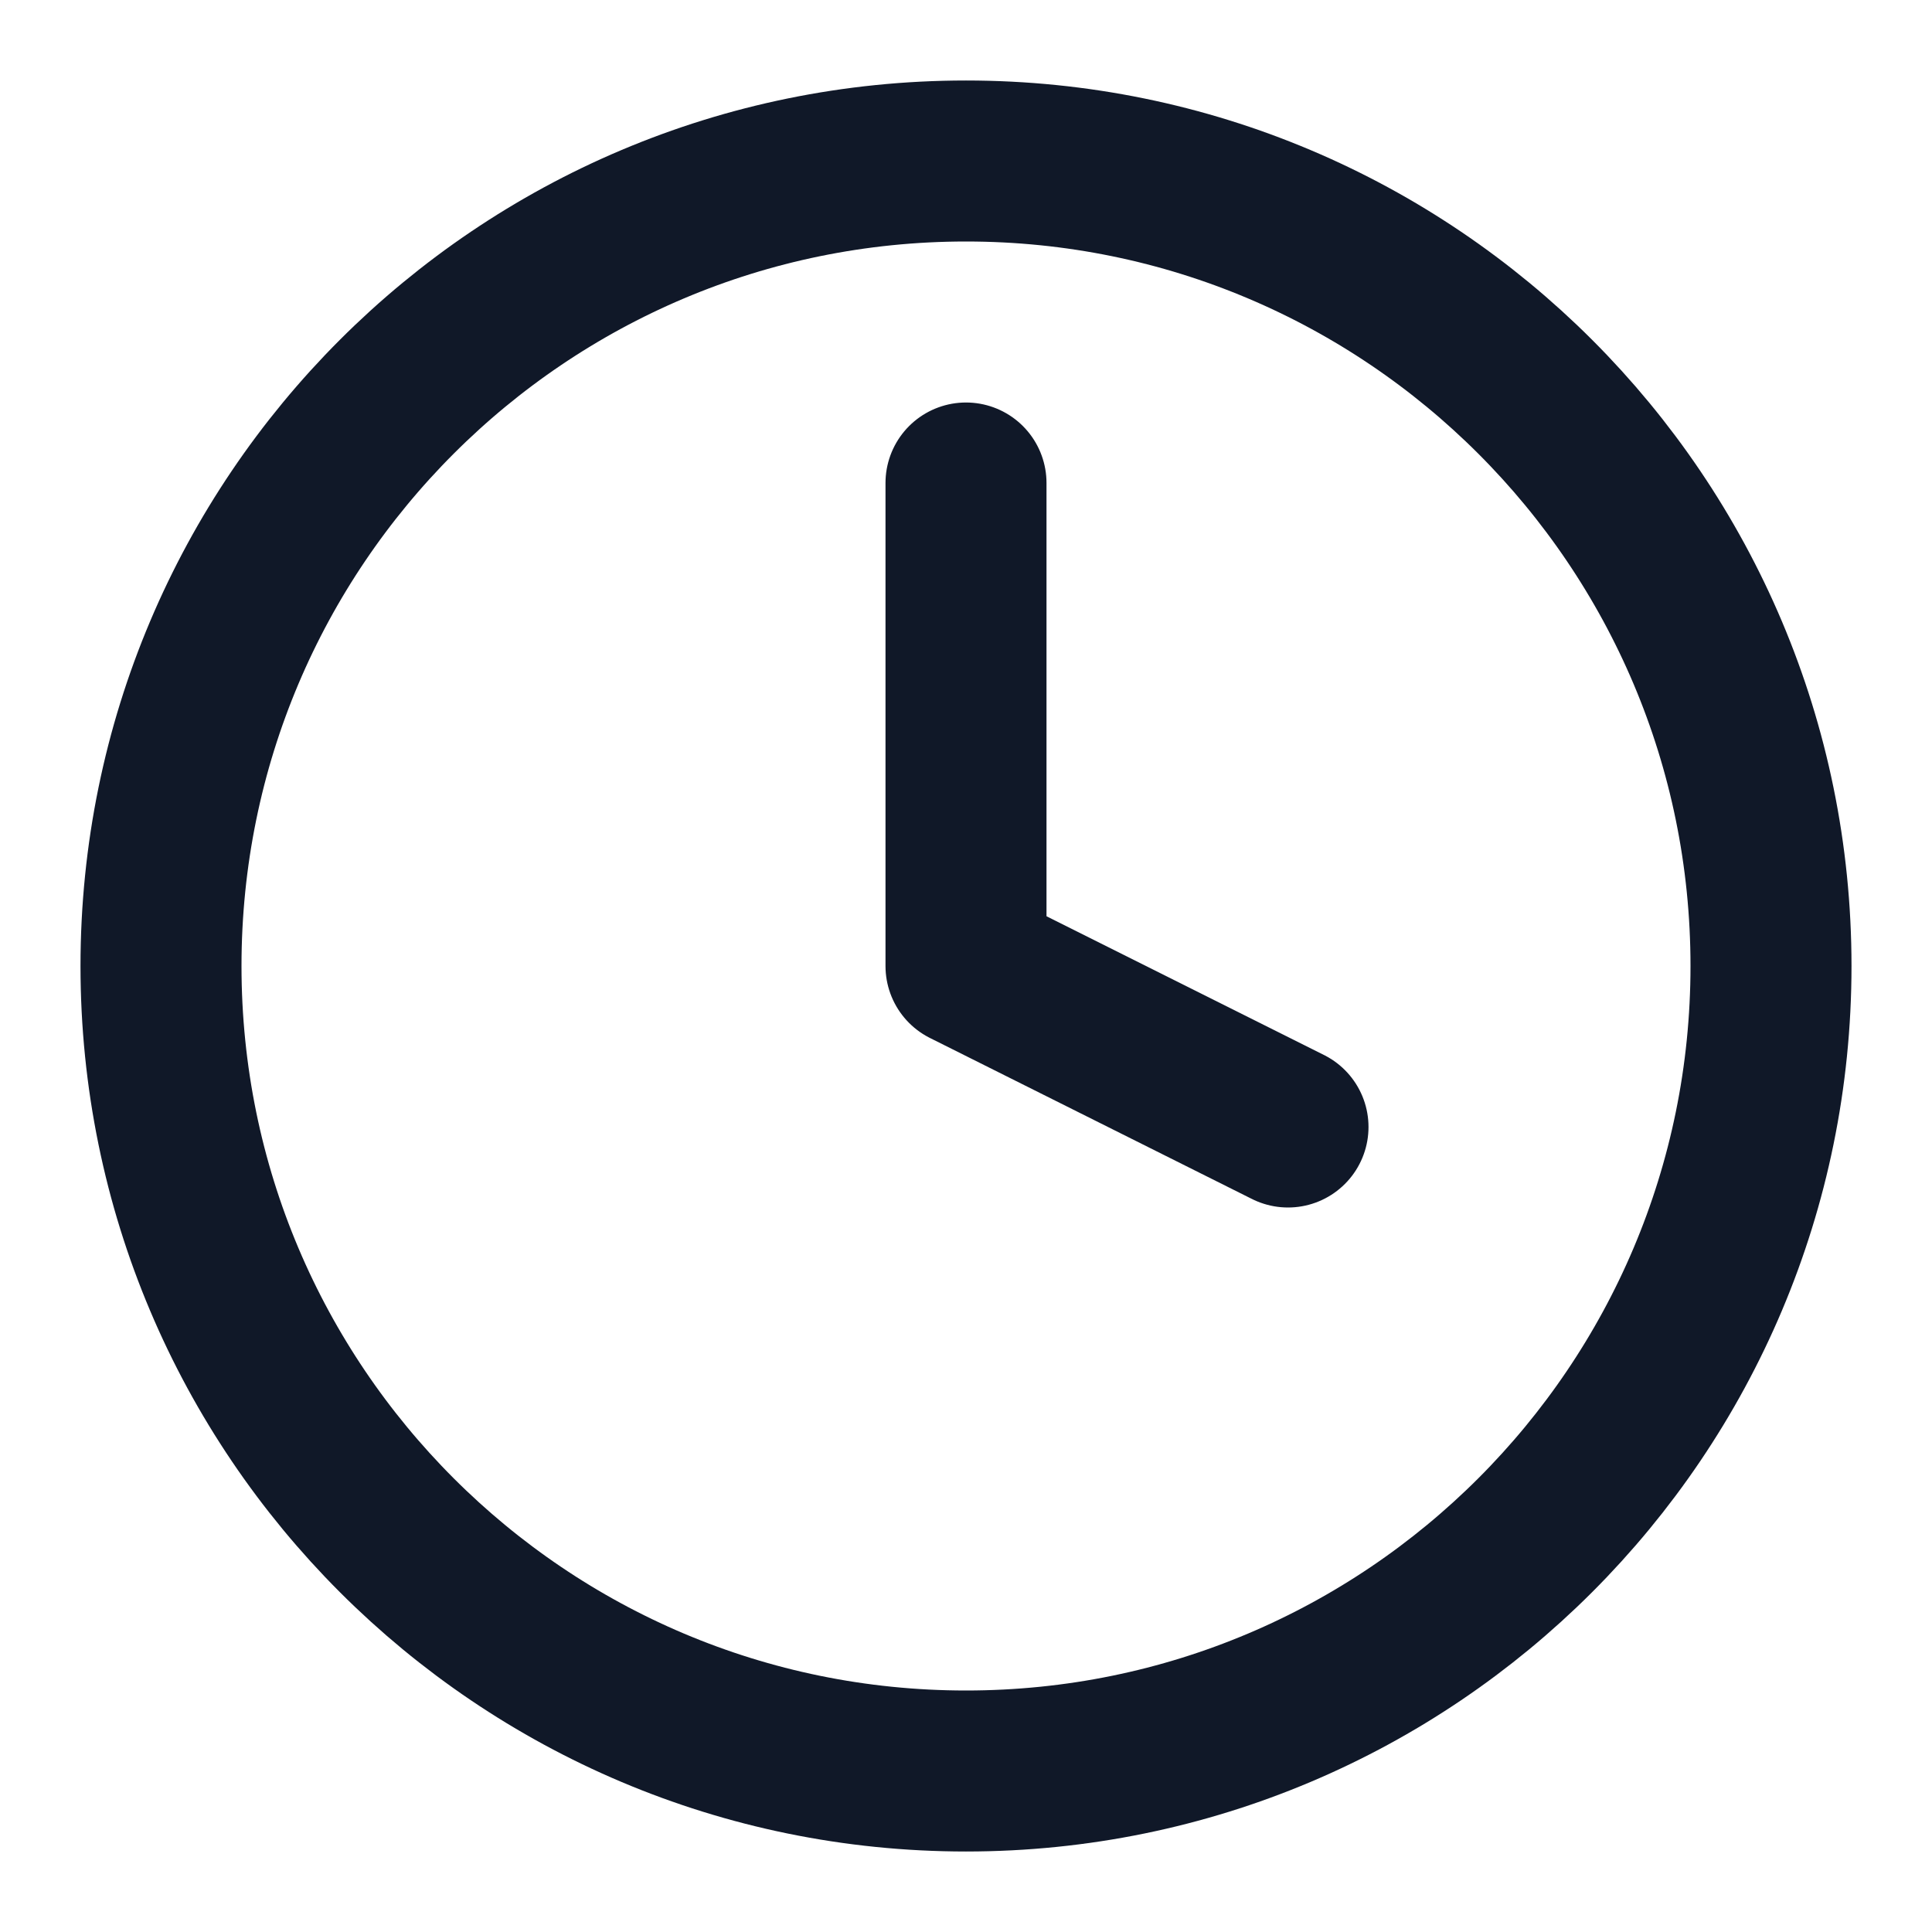
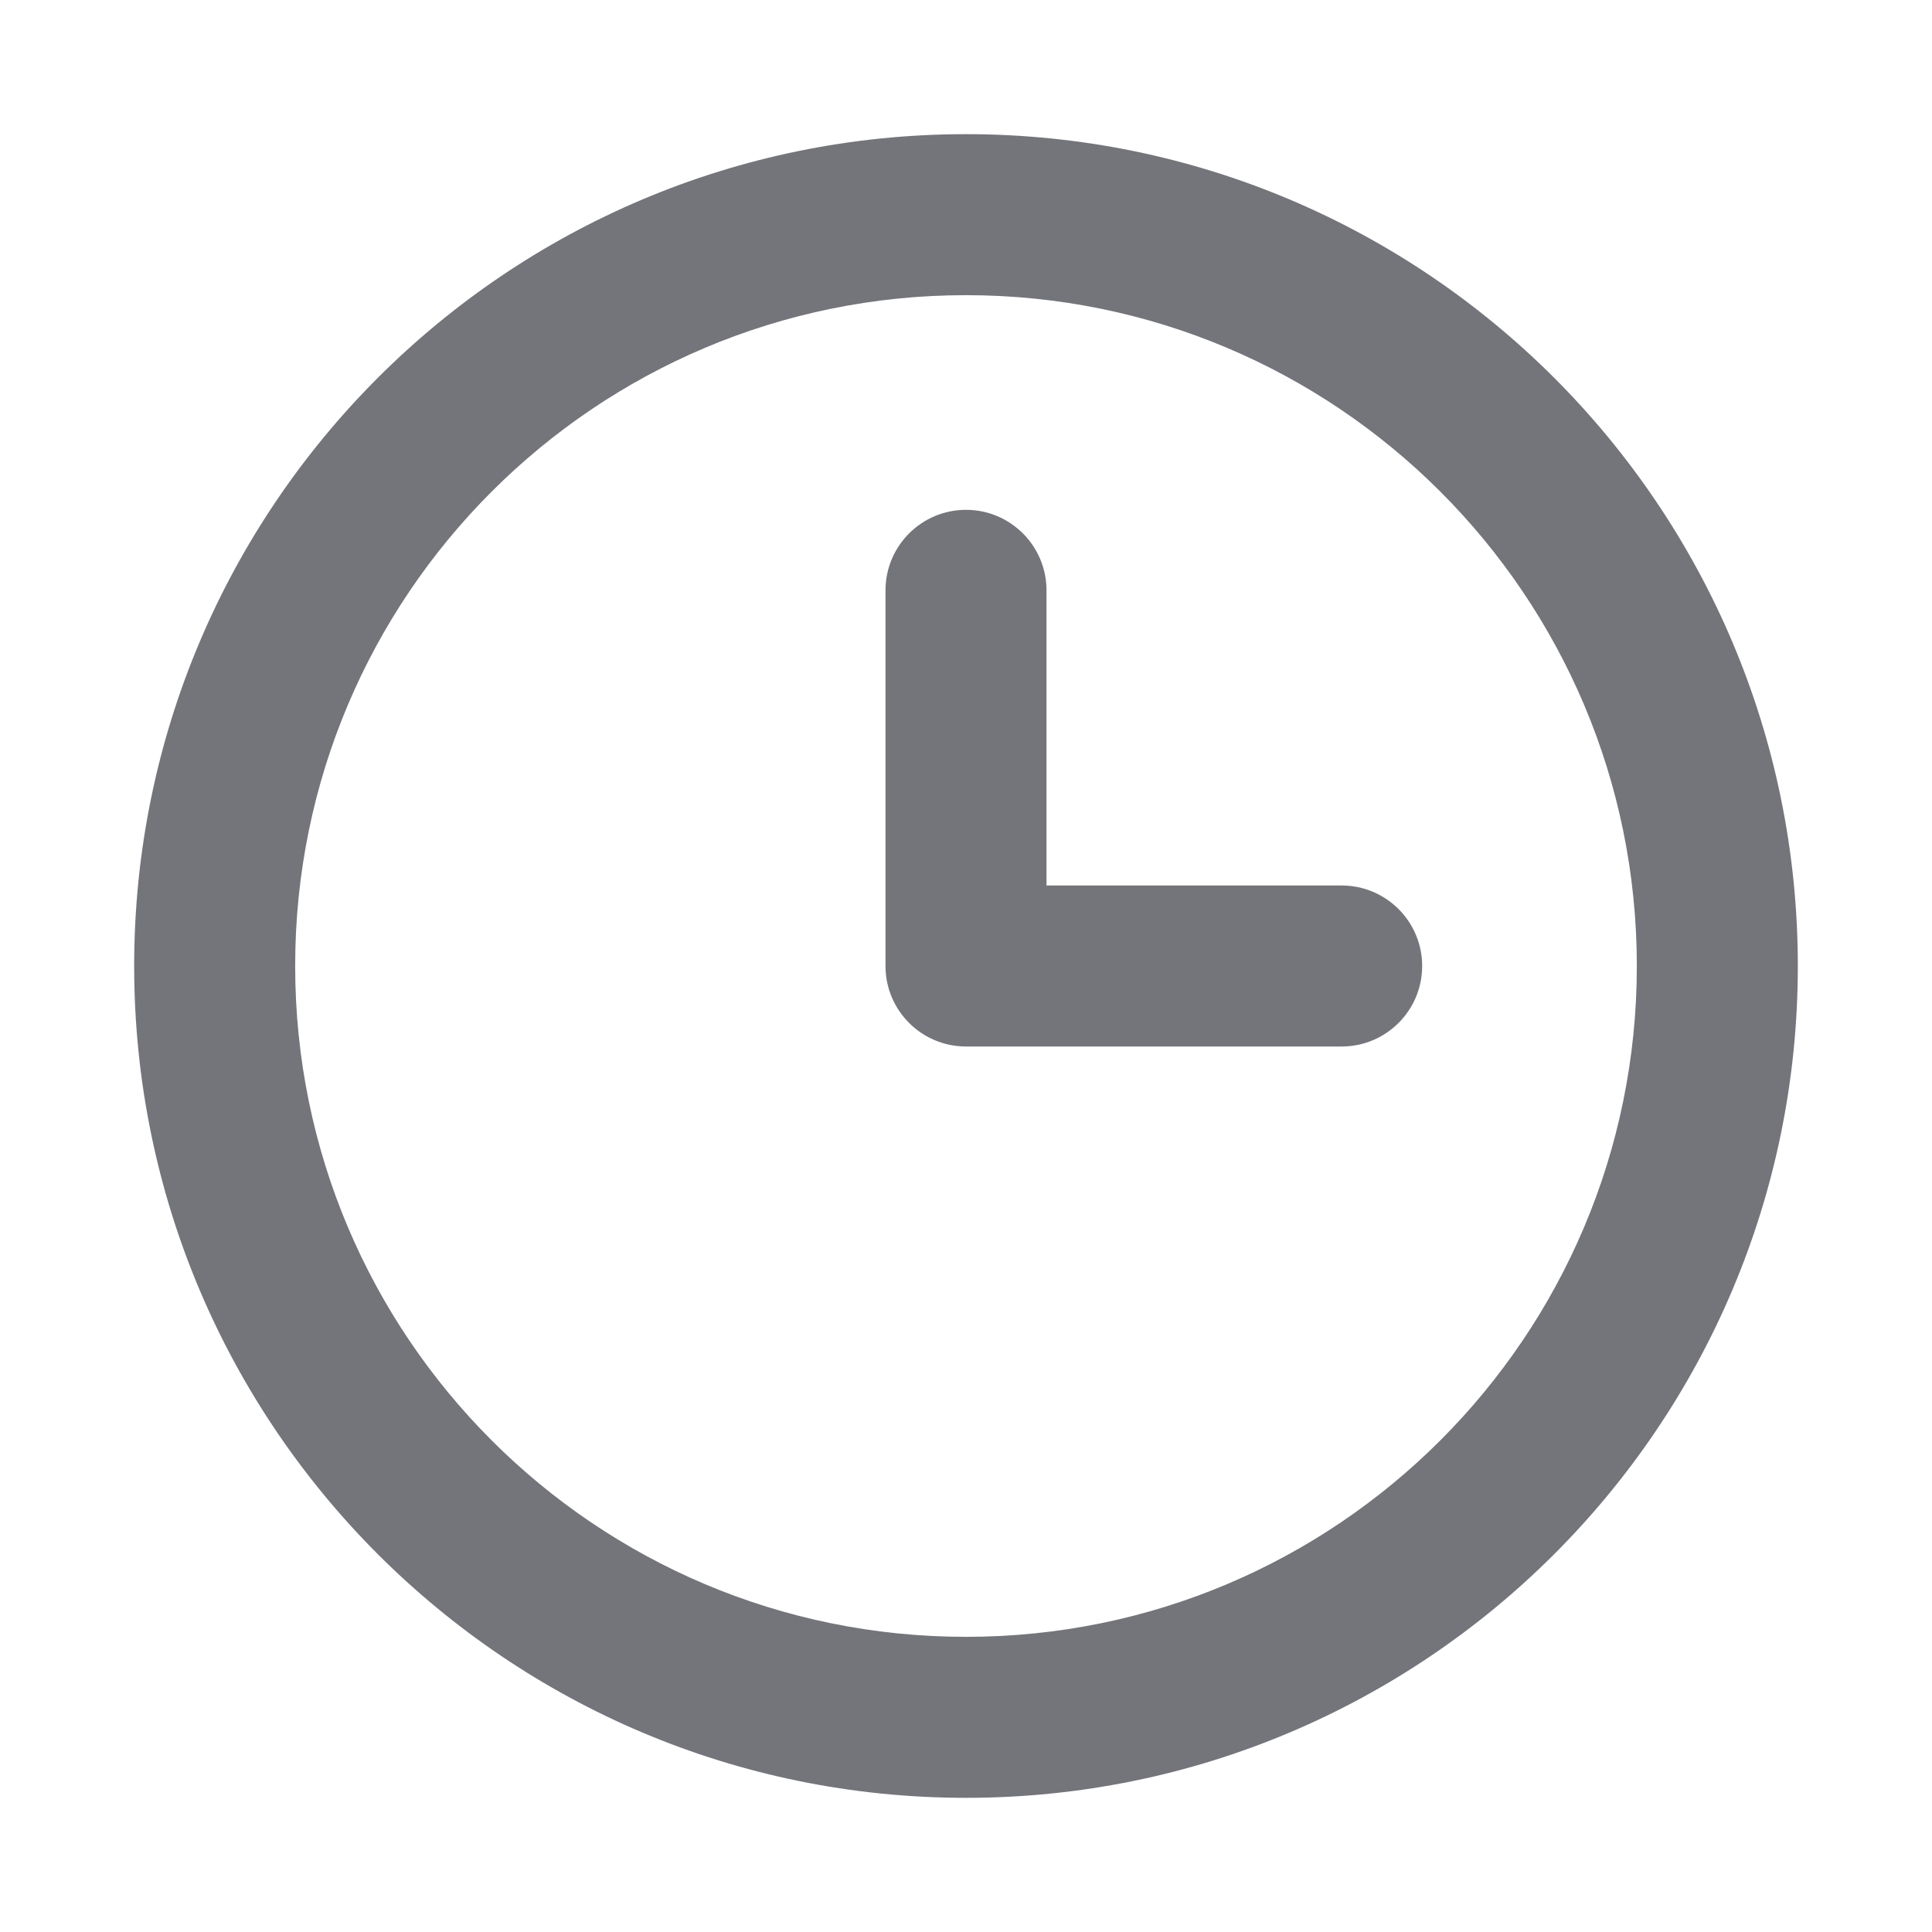
- <svg xmlns="http://www.w3.org/2000/svg" width="24" height="24" viewBox="0 0 24 24" fill="none">
-   <path d="M12 6V12L16 14M22 12C22 17.523 17.523 22 12 22C6.477 22 2 17.523 2 12C2 6.477 6.477 2 12 2C17.523 2 22 6.477 22 12Z" stroke="#101828" stroke-width="2" stroke-linecap="round" stroke-linejoin="round" />
+ <svg xmlns="http://www.w3.org/2000/svg" width="18" height="18" viewBox="0 0 18 18" fill="none">
+   <path fill-rule="evenodd" clip-rule="evenodd" d="M9 1.25C13.28 1.25 16.75 4.72 16.75 9C16.75 13.28 13.28 16.75 9 16.75C4.72 16.75 1.25 13.28 1.25 9C1.25 4.72 4.72 1.25 9 1.25ZM15.25 9C15.25 5.548 12.452 2.75 9 2.75C5.548 2.75 2.75 5.548 2.75 9C2.75 12.452 5.548 15.25 9 15.25C12.452 15.25 15.25 12.452 15.25 9ZM8.25 5.5C8.25 5.086 8.586 4.75 9 4.75C9.414 4.75 9.75 5.086 9.75 5.5V8.25H12.5C12.914 8.25 13.25 8.586 13.25 9C13.25 9.414 12.914 9.75 12.5 9.75H9C8.586 9.75 8.25 9.414 8.25 9V5.5Z" fill="#74757A" />
</svg>
